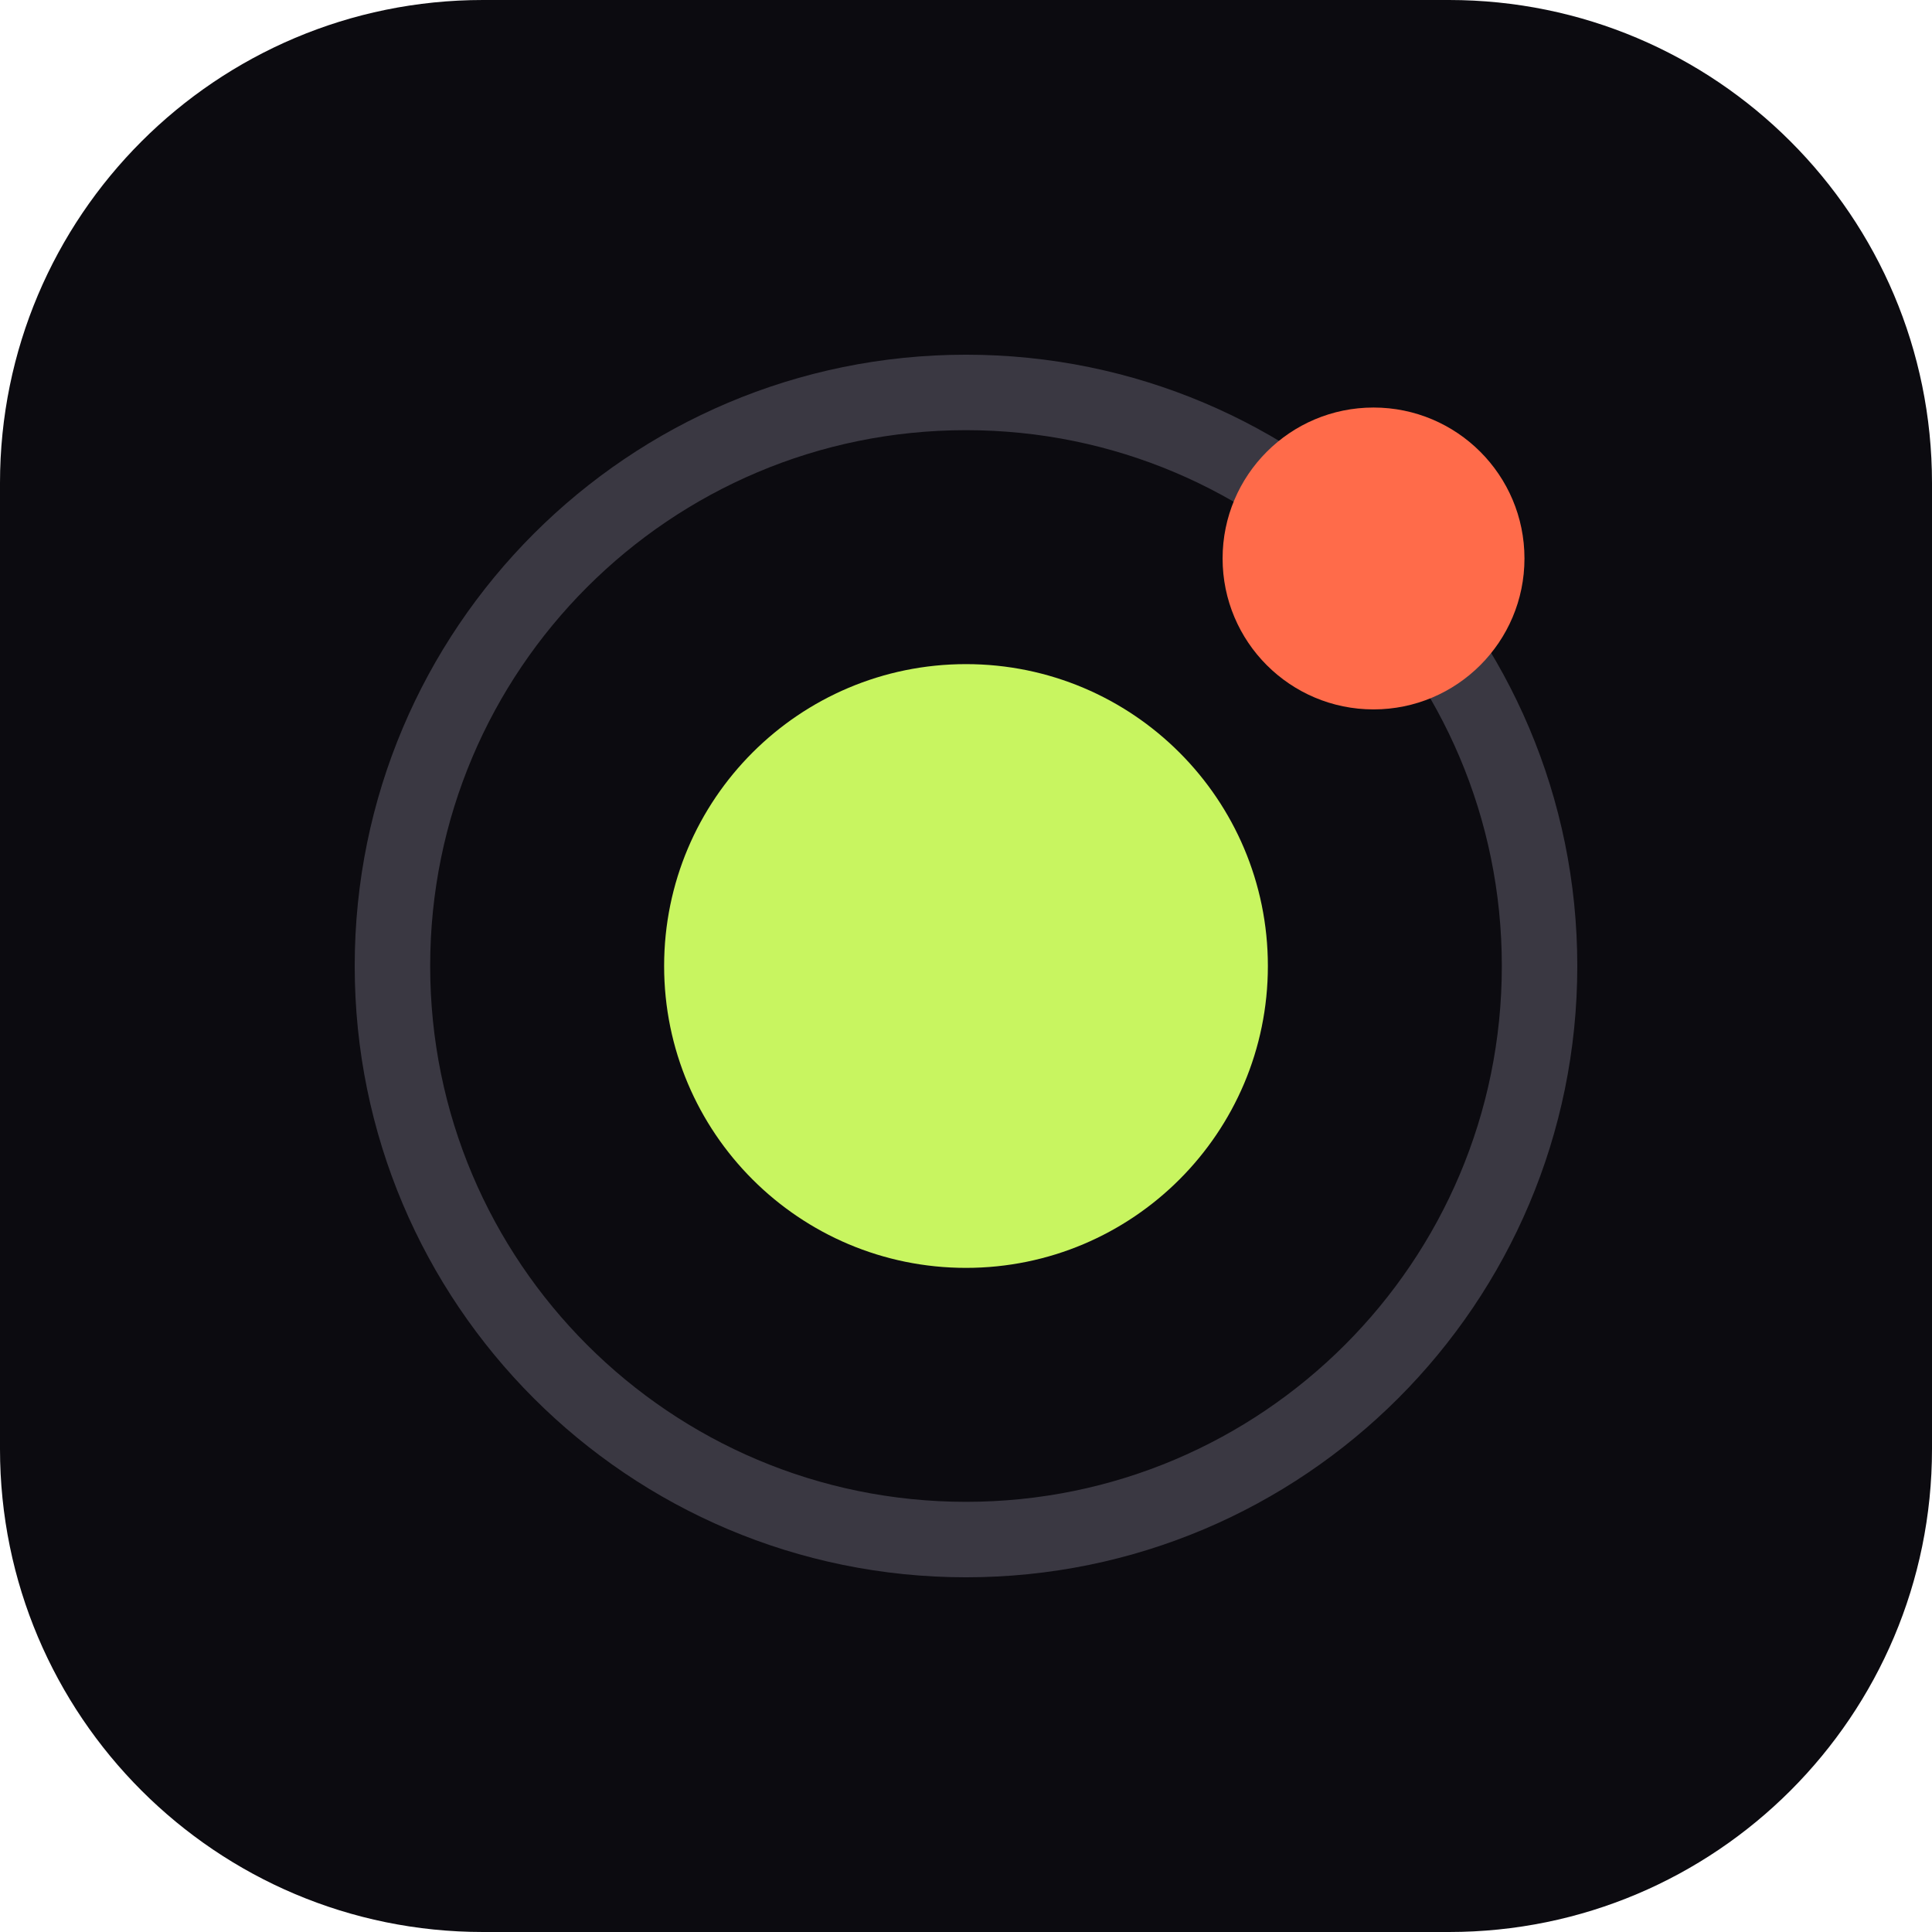
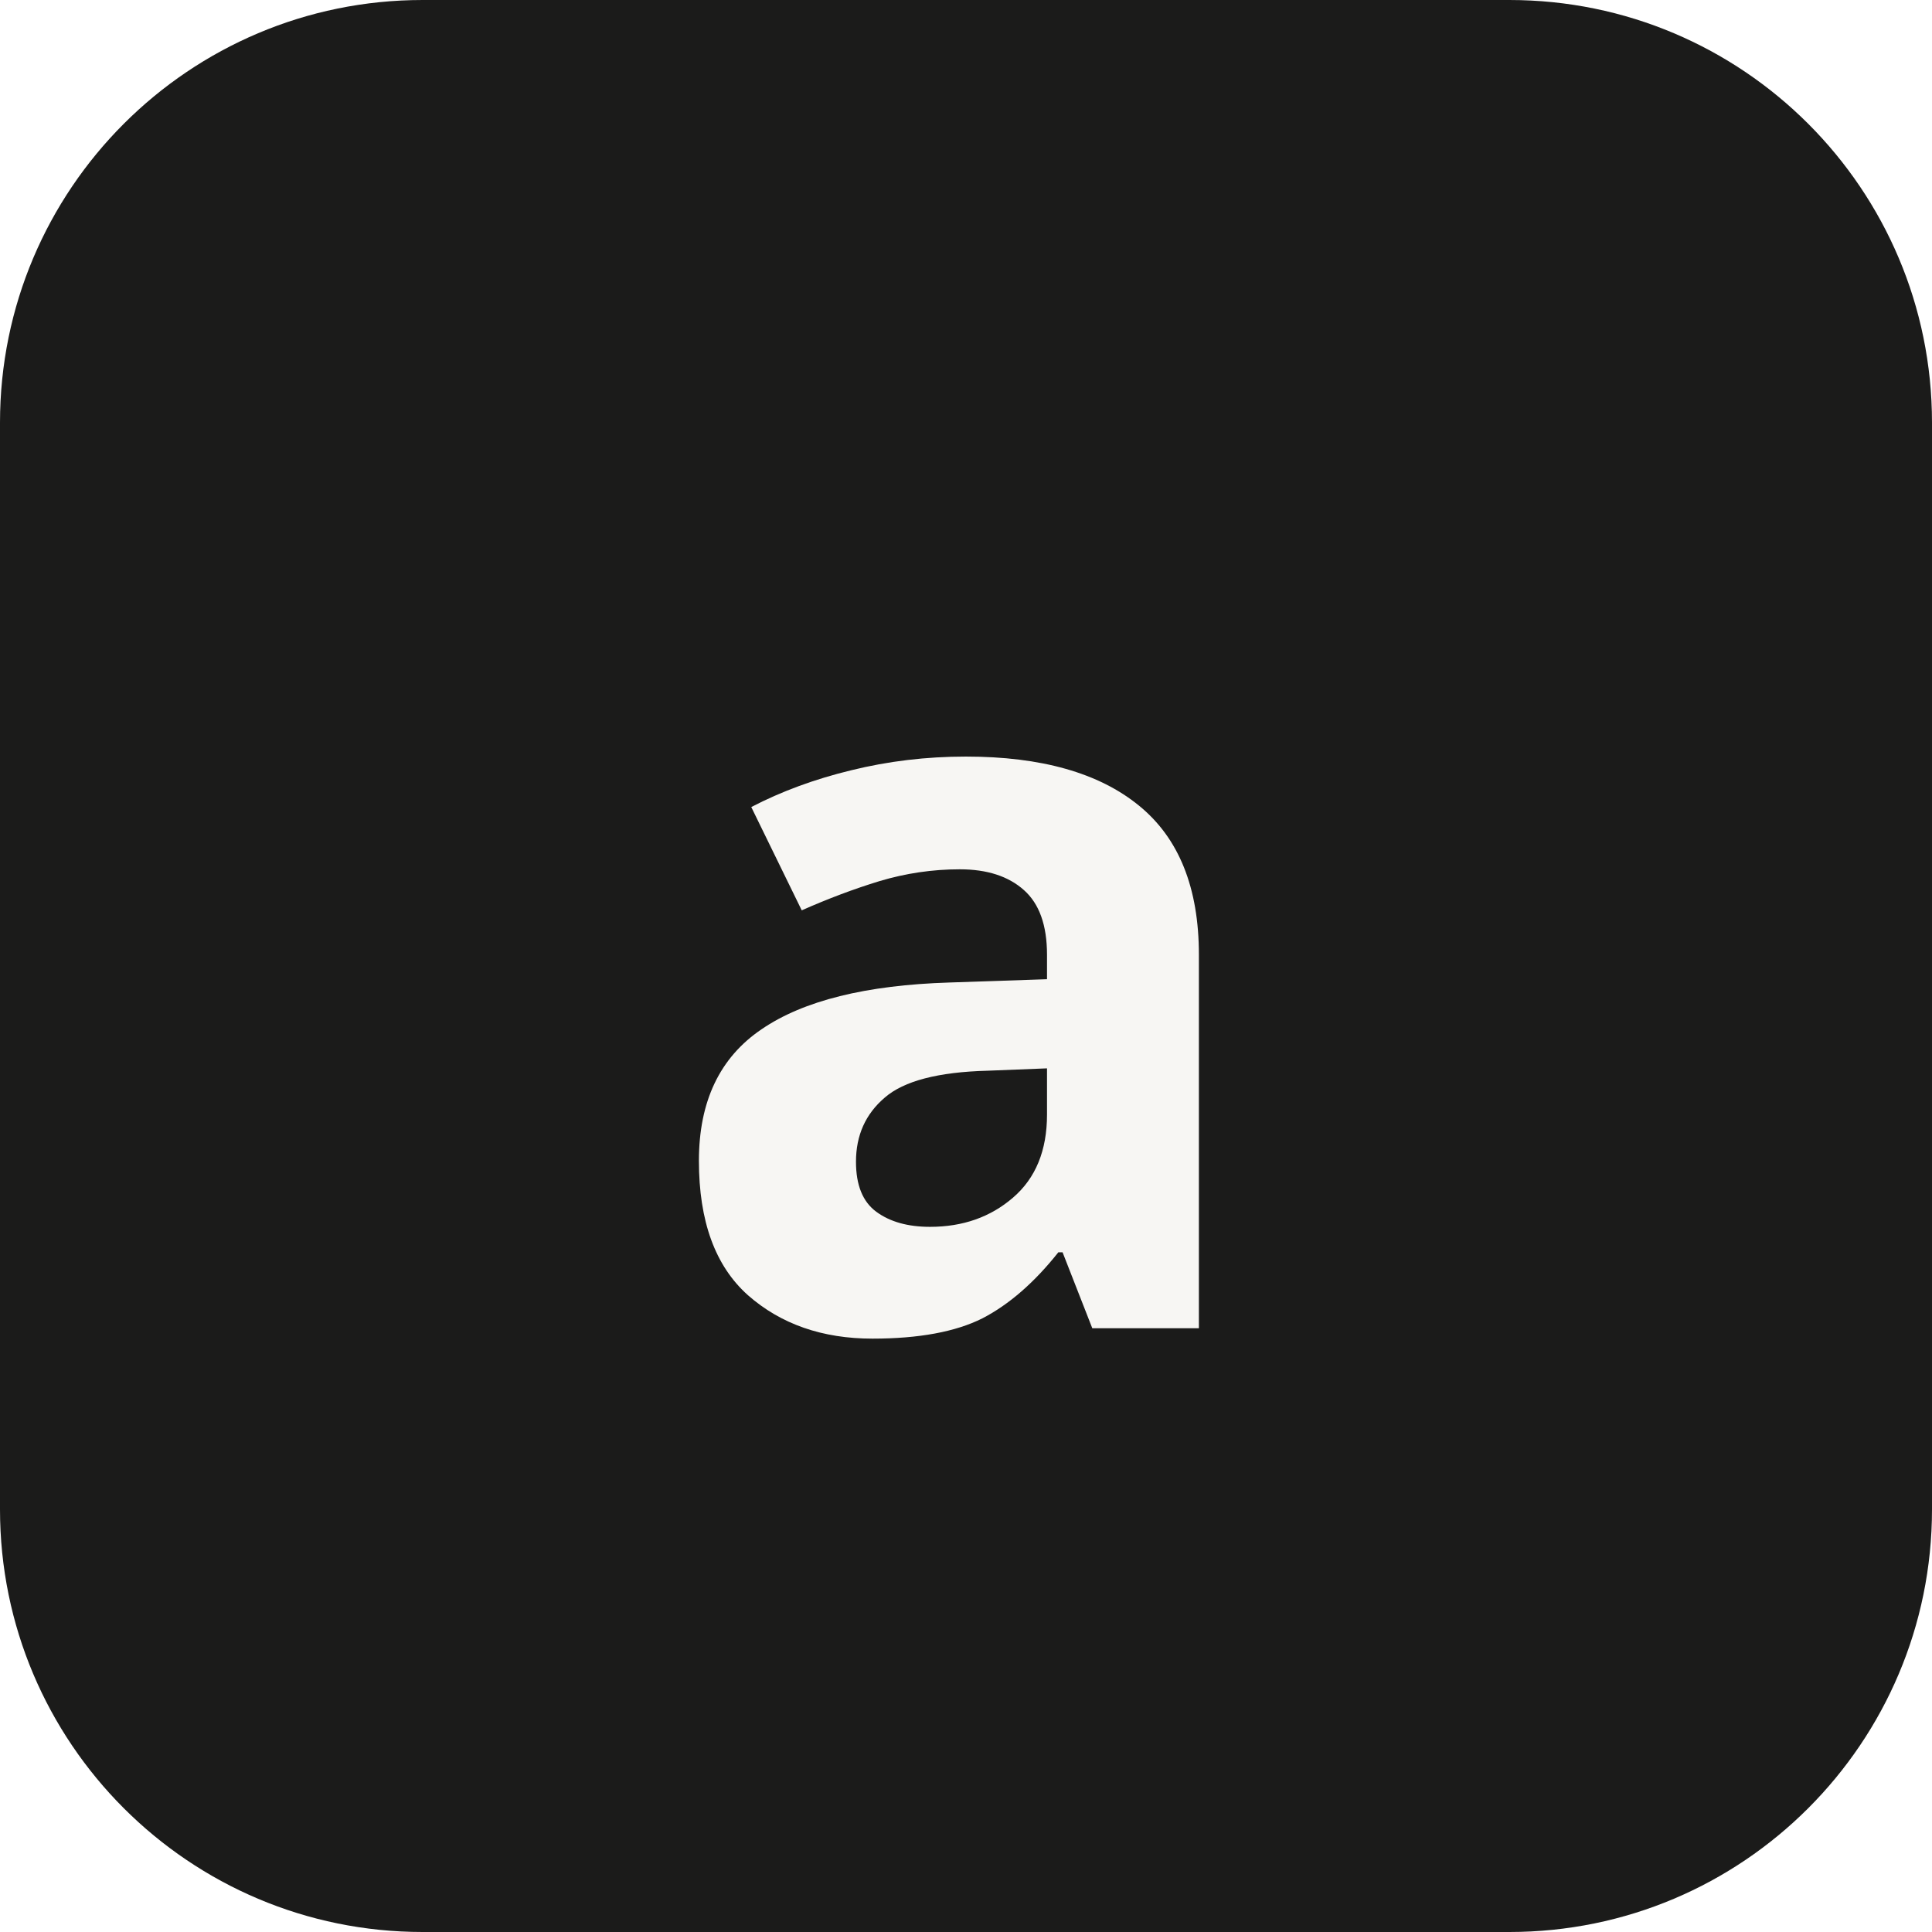
<svg xmlns="http://www.w3.org/2000/svg" viewBox="0 0 64 64">
-   <rect width="64" height="64" rx="16" fill="#0c0b10" />
-   <circle cx="32" cy="32" r="19" fill="none" stroke="#3a3842" stroke-width="2.5" />
-   <circle cx="32" cy="32" r="10" fill="#c8f560" />
-   <circle cx="45.5" cy="18.5" r="5" fill="#ff6b4a" />
+   <rect width="64" height="64" rx="14" fill="#1b1b1a" />
+   <text x="32" y="44" font-family="system-ui,sans-serif" font-size="34" font-weight="600" text-anchor="middle" fill="#f7f6f3">a</text>
</svg>
